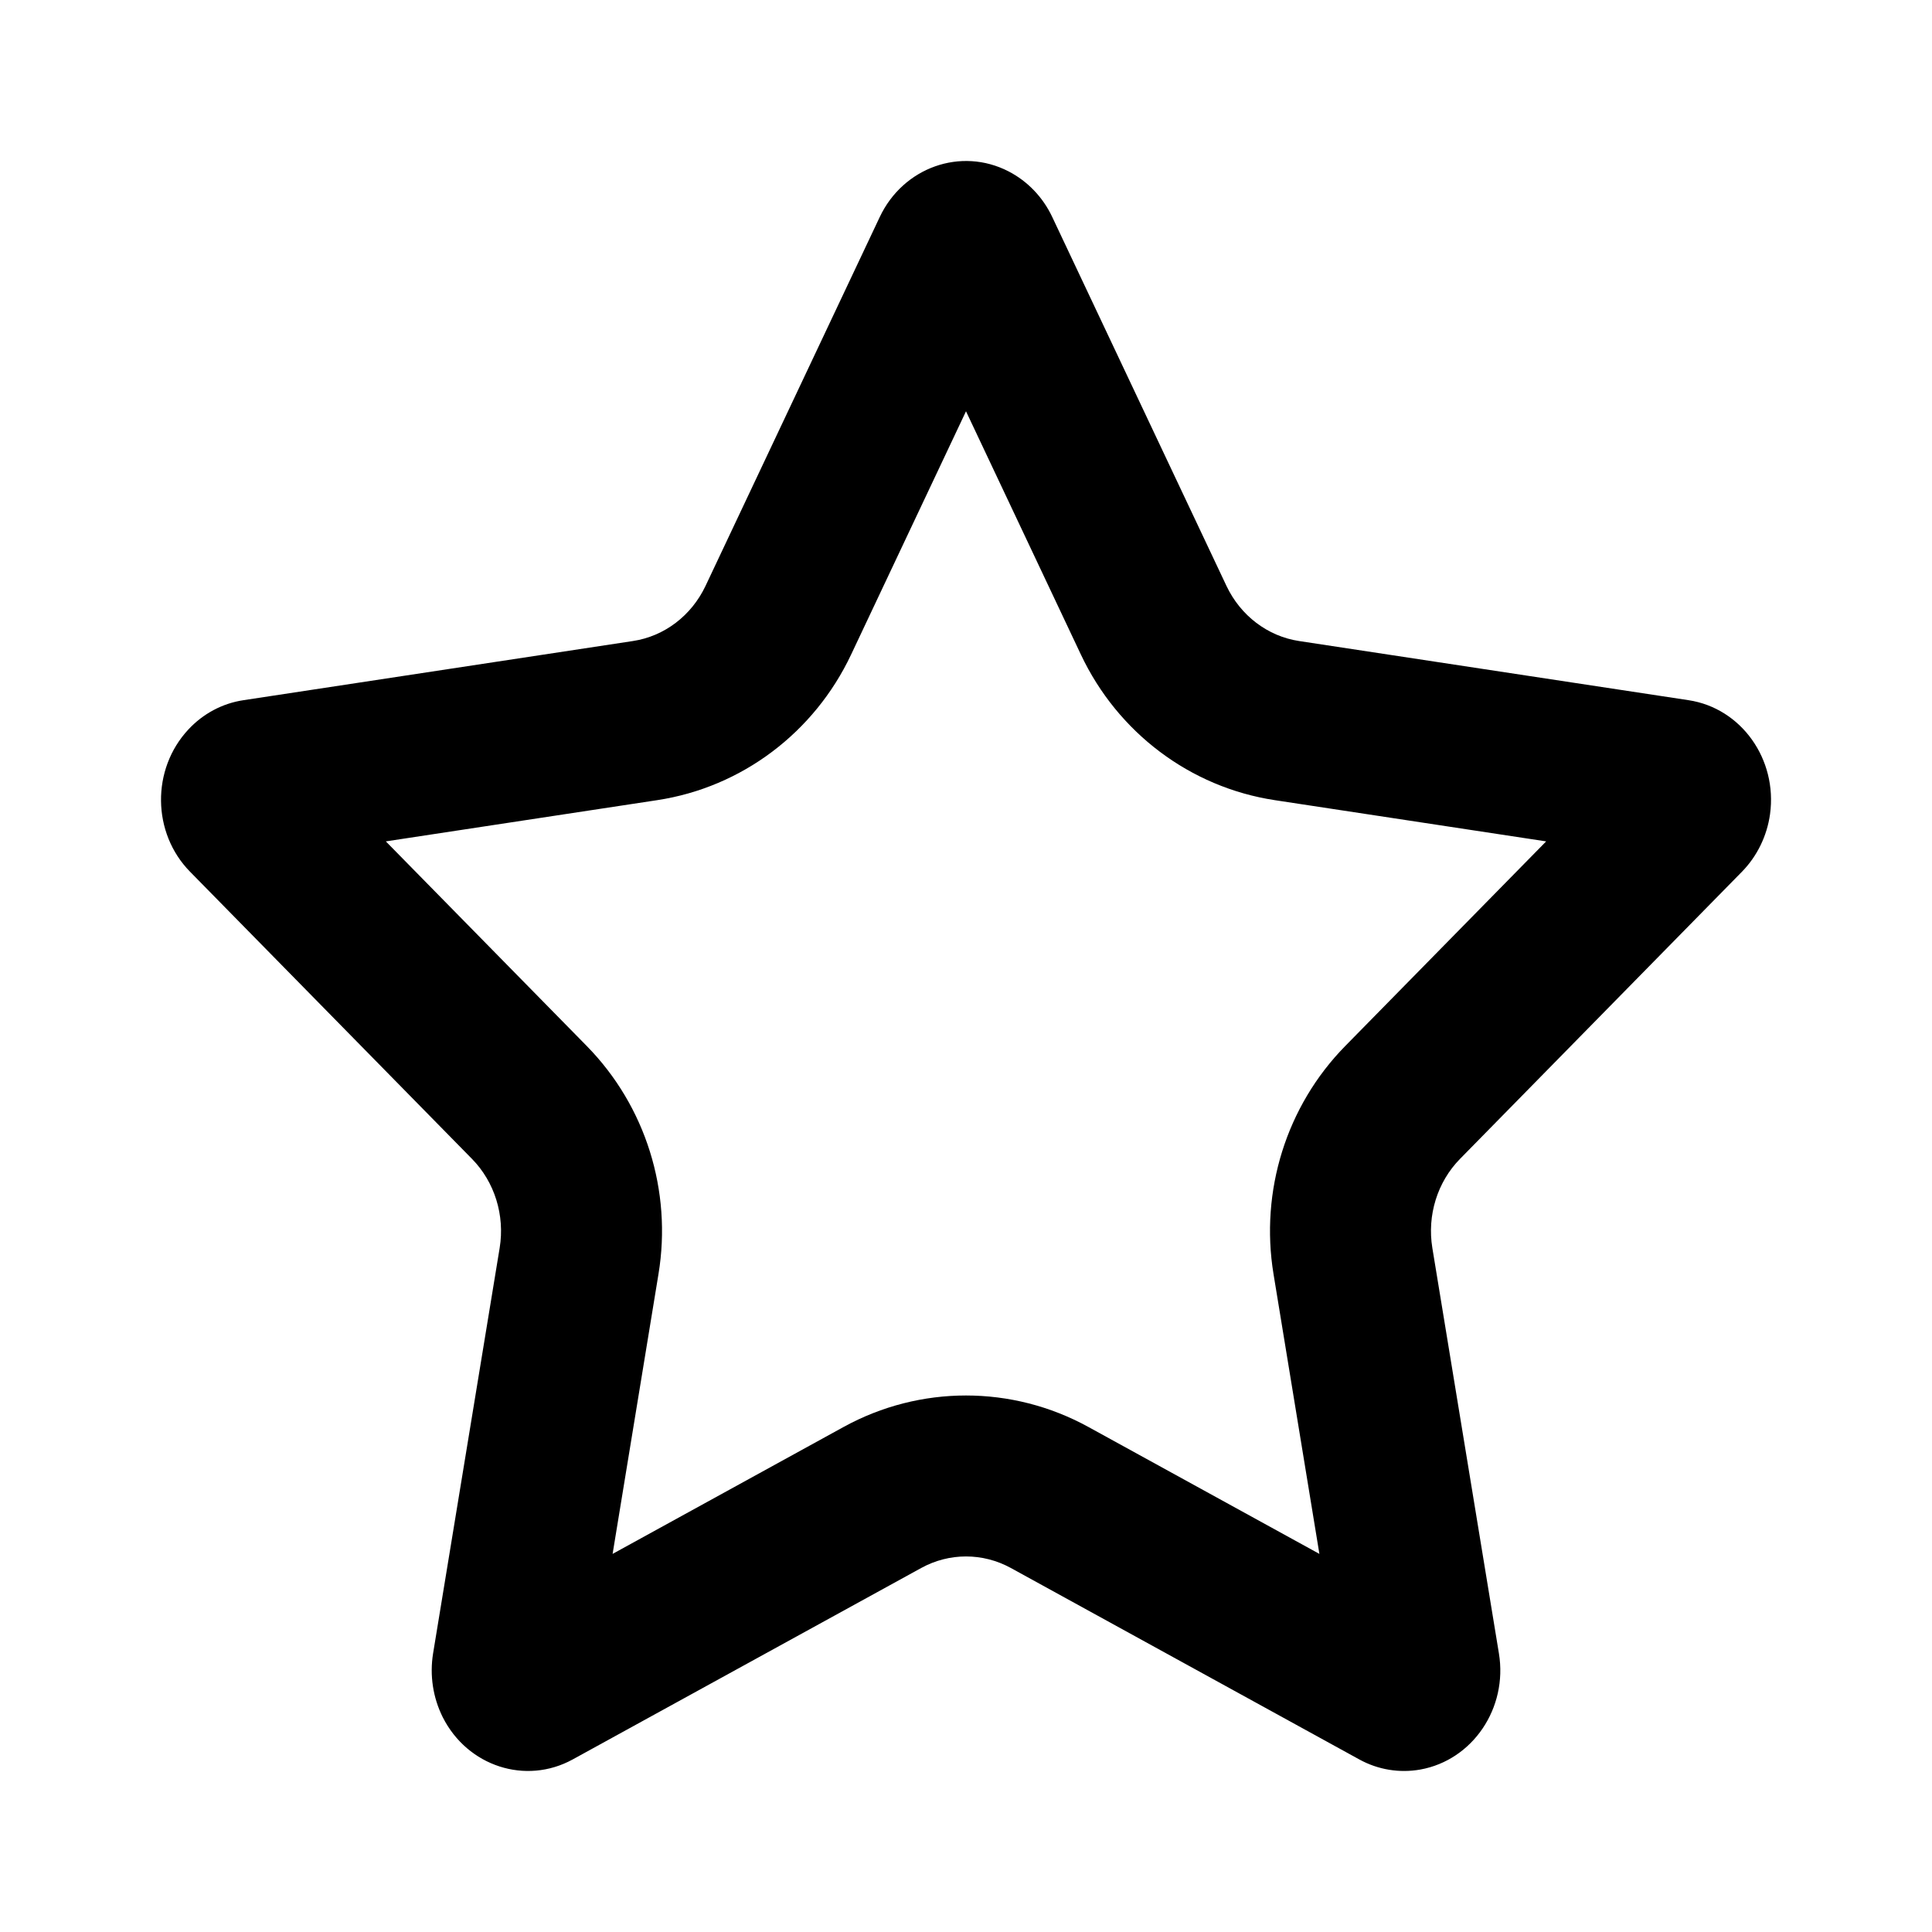
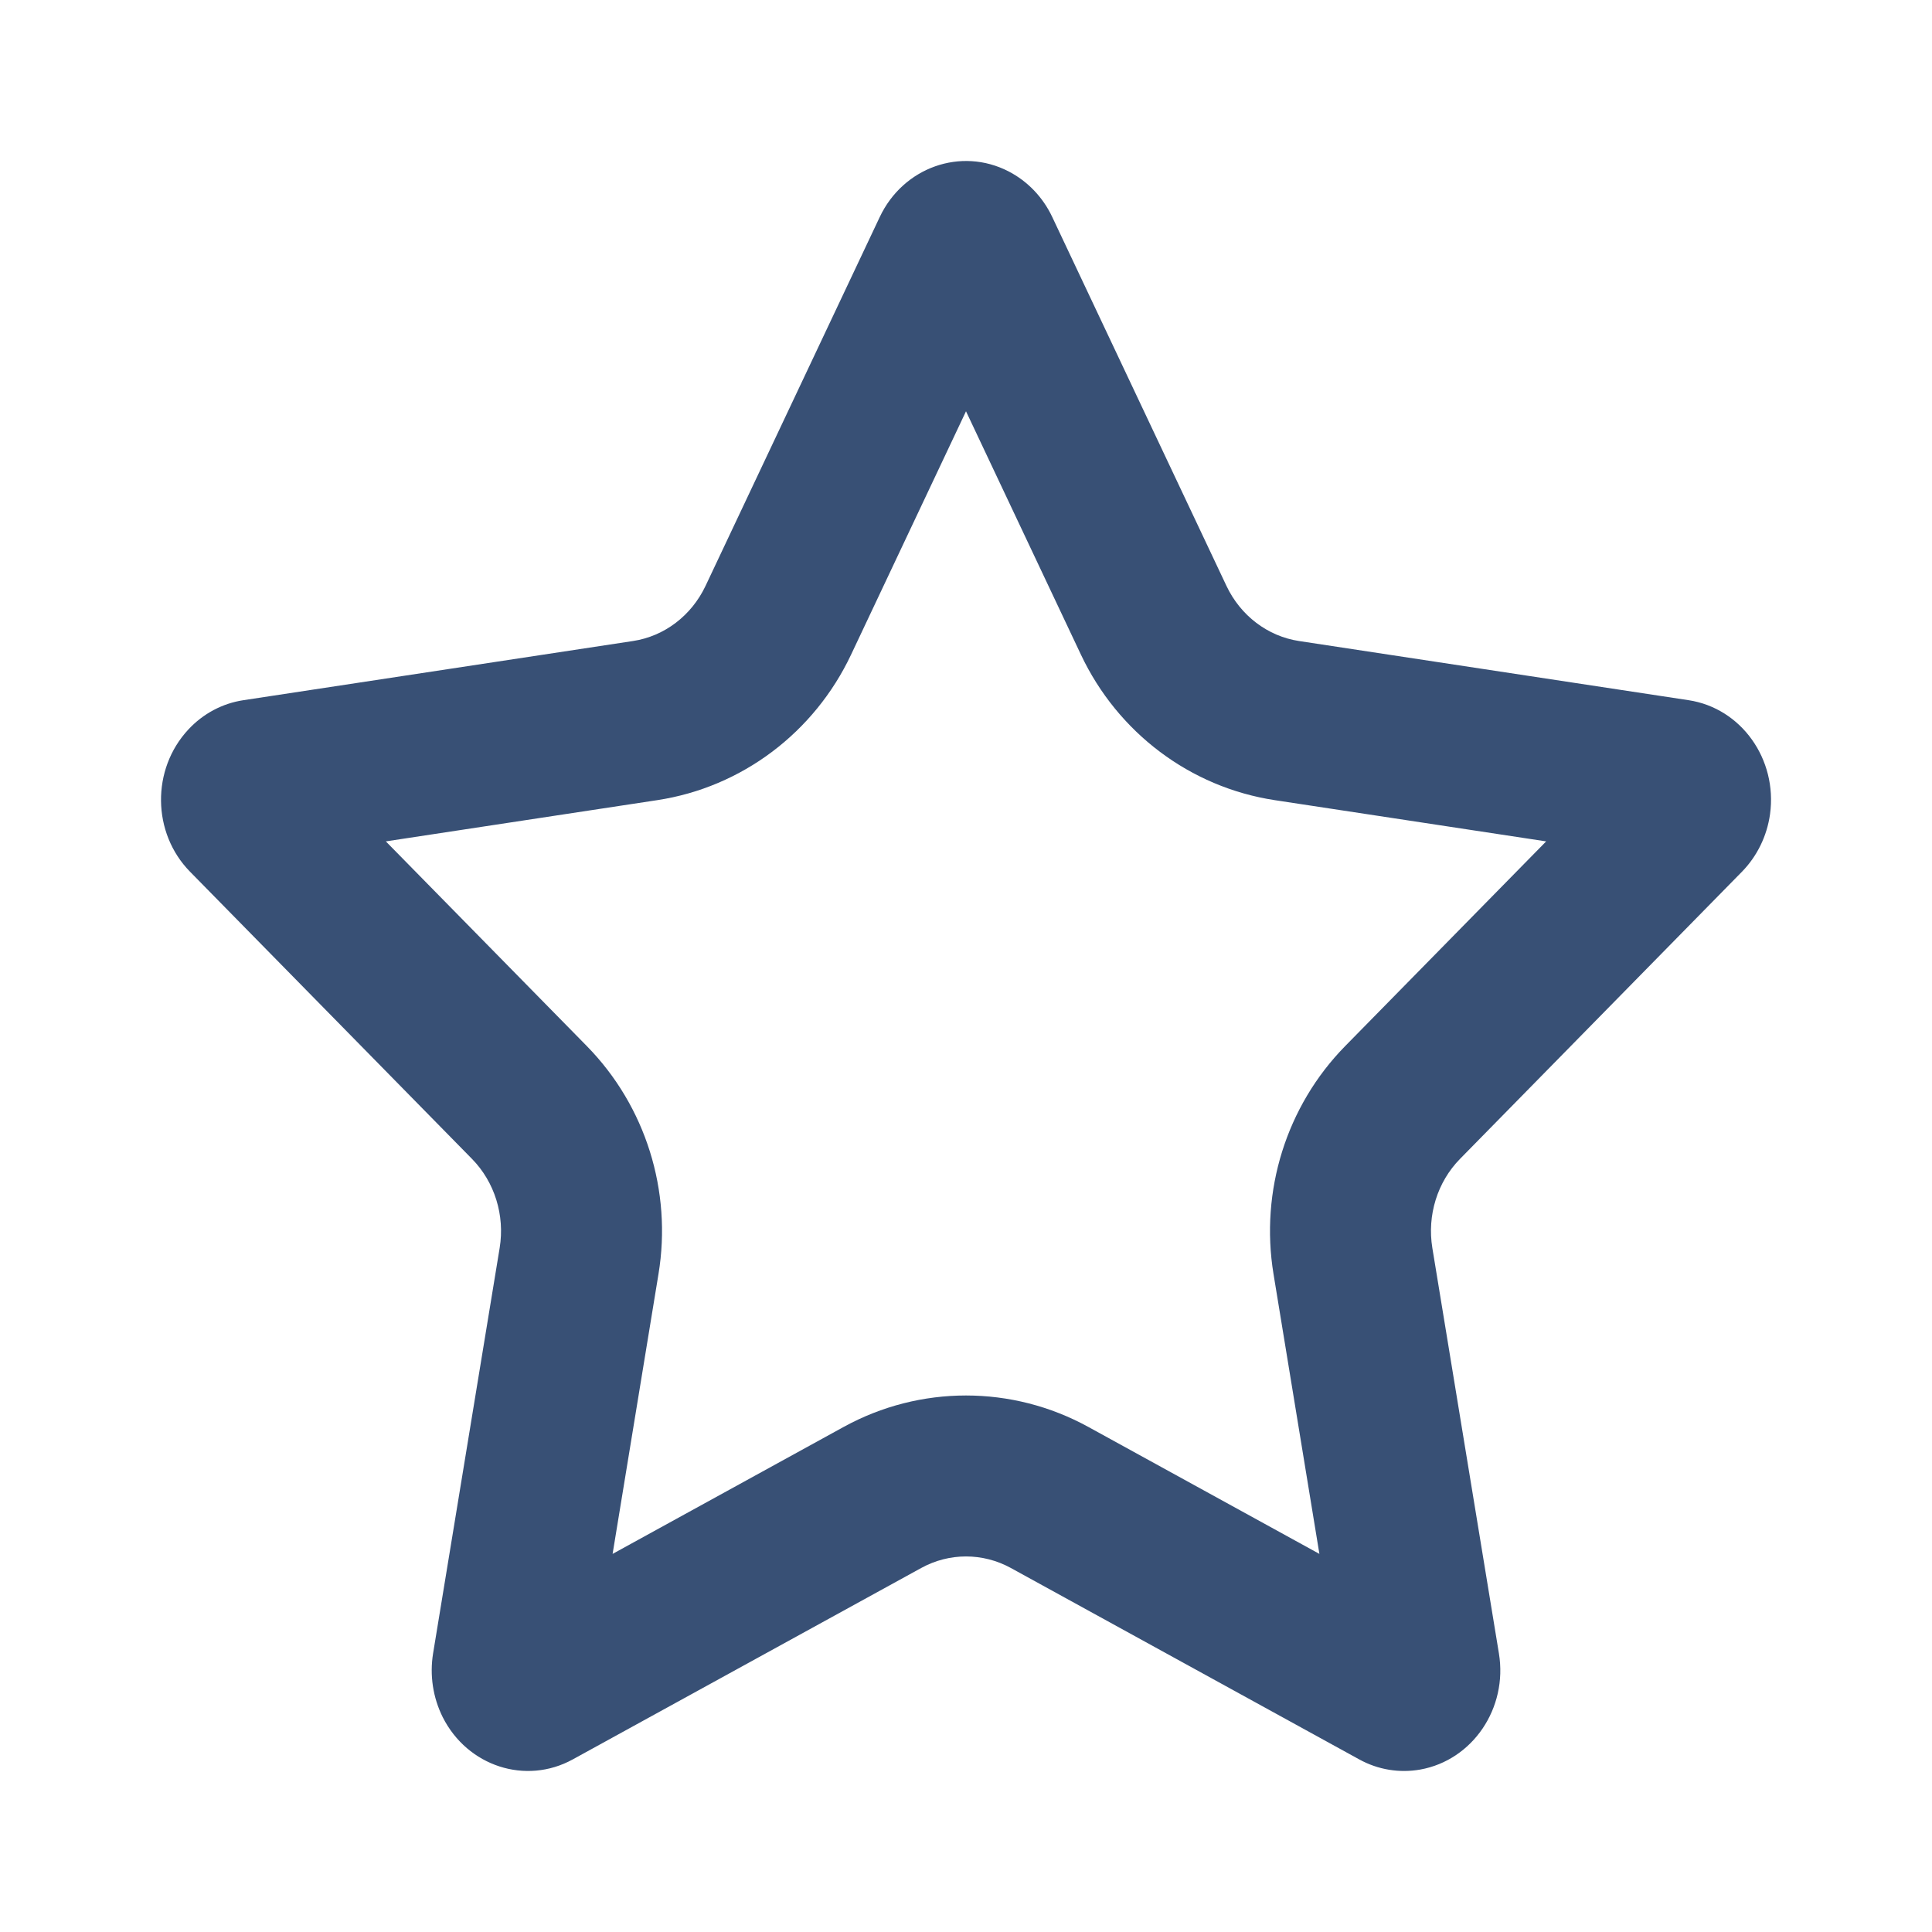
<svg xmlns="http://www.w3.org/2000/svg" width="24" height="24" viewBox="0 0 24 24" fill="none">
-   <path fill-rule="evenodd" clip-rule="evenodd" d="M11.444 19.478L7.115 21.856C6.531 22.177 5.808 21.942 5.5 21.332C5.378 21.088 5.336 20.81 5.38 20.539L6.207 15.502C6.273 15.097 6.145 14.683 5.863 14.396L2.361 10.829C1.888 10.348 1.879 9.556 2.34 9.062C2.523 8.865 2.764 8.737 3.024 8.698L7.863 7.963C8.253 7.904 8.589 7.648 8.764 7.279L10.928 2.697C11.22 2.078 11.937 1.824 12.529 2.129C12.765 2.251 12.956 2.45 13.072 2.697L15.236 7.279C15.411 7.648 15.748 7.904 16.137 7.963L20.976 8.698C21.63 8.797 22.082 9.431 21.988 10.114C21.95 10.386 21.827 10.637 21.639 10.829L18.137 14.396C17.855 14.683 17.727 15.097 17.793 15.502L18.62 20.539C18.732 21.219 18.294 21.865 17.643 21.982C17.384 22.028 17.117 21.984 16.885 21.856L12.557 19.478C12.208 19.287 11.792 19.287 11.444 19.478ZM10.48 17.726C11.429 17.205 12.571 17.205 13.52 17.726L16.39 19.303L15.82 15.826C15.651 14.796 15.979 13.74 16.71 12.995L19.207 10.452L15.837 9.94C14.782 9.78 13.884 9.098 13.428 8.133L12 5.109L10.572 8.133C10.116 9.098 9.218 9.78 8.163 9.94L4.793 10.452L7.29 12.995C8.021 13.74 8.35 14.796 8.18 15.826L7.61 19.303L10.48 17.726Z" fill="currentColor" />
+   <path fill-rule="evenodd" clip-rule="evenodd" d="M11.444 19.478L7.115 21.856C6.531 22.177 5.808 21.942 5.5 21.332C5.378 21.088 5.336 20.81 5.38 20.539L6.207 15.502C6.273 15.097 6.145 14.683 5.863 14.396L2.361 10.829C1.888 10.348 1.879 9.556 2.34 9.062C2.523 8.865 2.764 8.737 3.024 8.698L7.863 7.963C8.253 7.904 8.589 7.648 8.764 7.279L10.928 2.697C11.22 2.078 11.937 1.824 12.529 2.129C12.765 2.251 12.956 2.45 13.072 2.697L15.236 7.279C15.411 7.648 15.748 7.904 16.137 7.963L20.976 8.698C21.63 8.797 22.082 9.431 21.988 10.114C21.95 10.386 21.827 10.637 21.639 10.829L18.137 14.396C17.855 14.683 17.727 15.097 17.793 15.502L18.62 20.539C18.732 21.219 18.294 21.865 17.643 21.982C17.384 22.028 17.117 21.984 16.885 21.856L12.557 19.478C12.208 19.287 11.792 19.287 11.444 19.478ZM10.48 17.726C11.429 17.205 12.571 17.205 13.52 17.726L16.39 19.303L15.82 15.826C15.651 14.796 15.979 13.74 16.71 12.995L19.207 10.452L15.837 9.94C14.782 9.78 13.884 9.098 13.428 8.133L12 5.109L10.572 8.133C10.116 9.098 9.218 9.78 8.163 9.94L4.793 10.452L7.29 12.995C8.021 13.74 8.35 14.796 8.18 15.826L7.61 19.303L10.48 17.726Z" fill="#385075" />
</svg>
